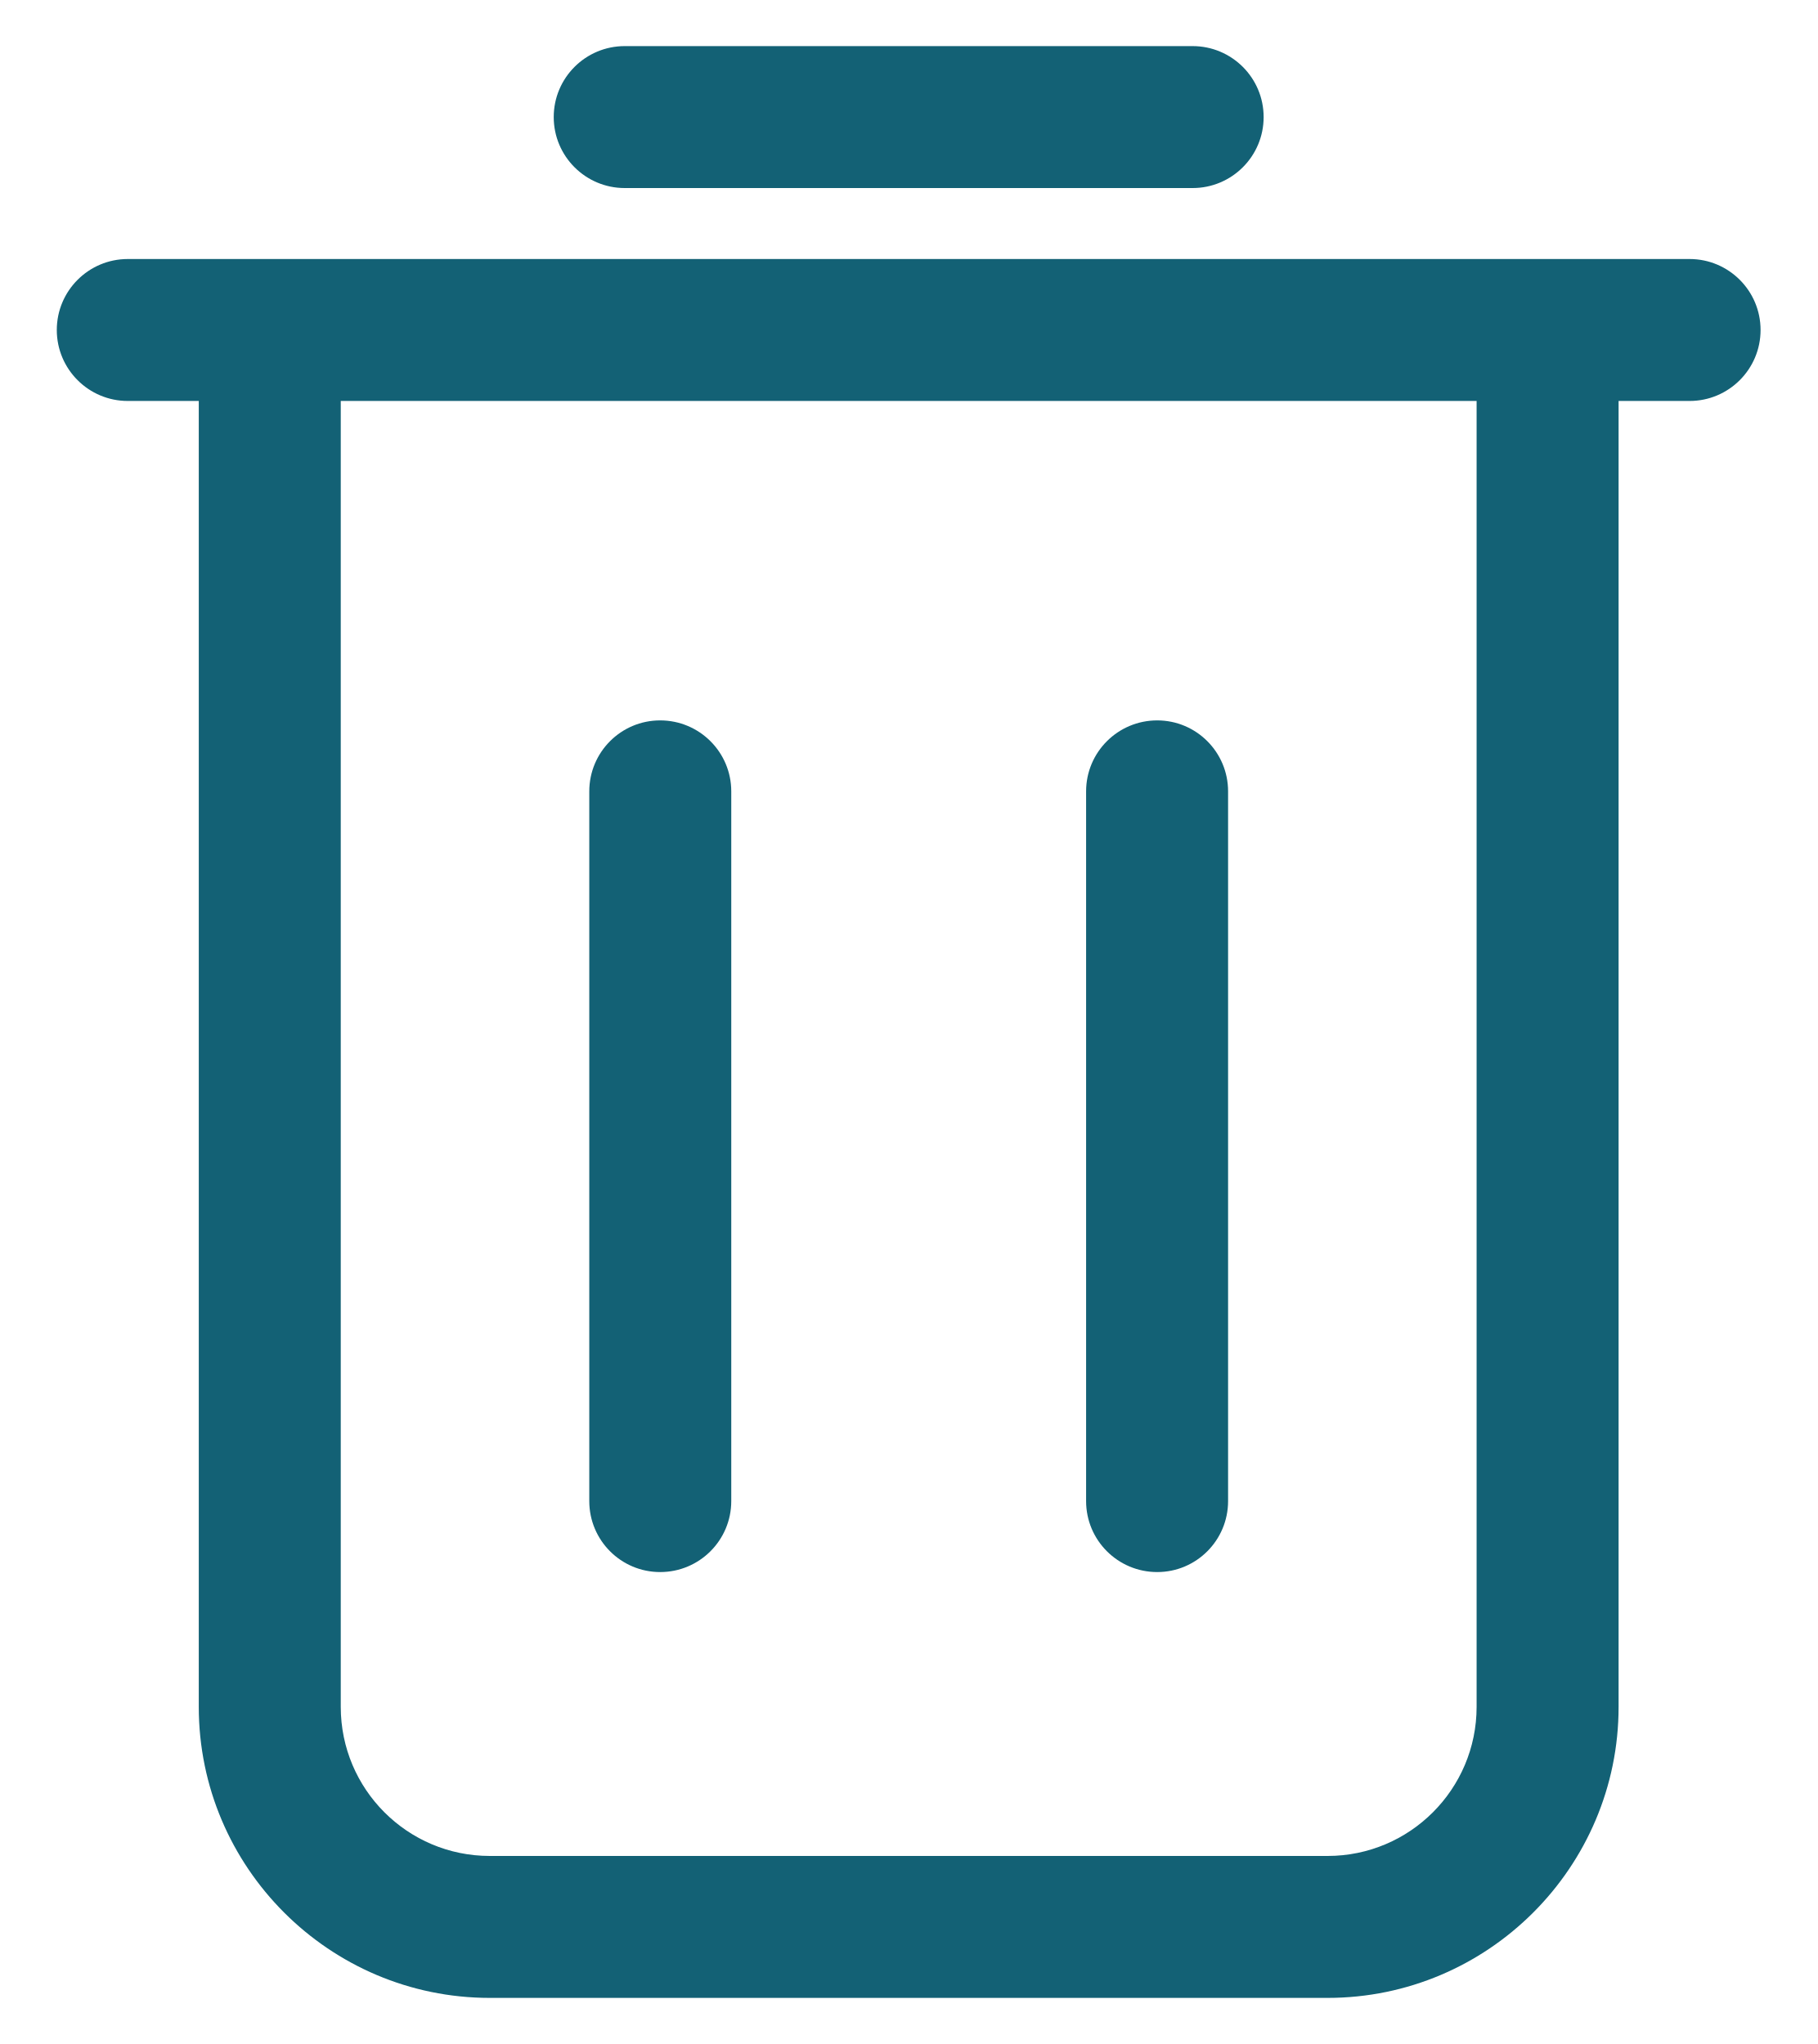
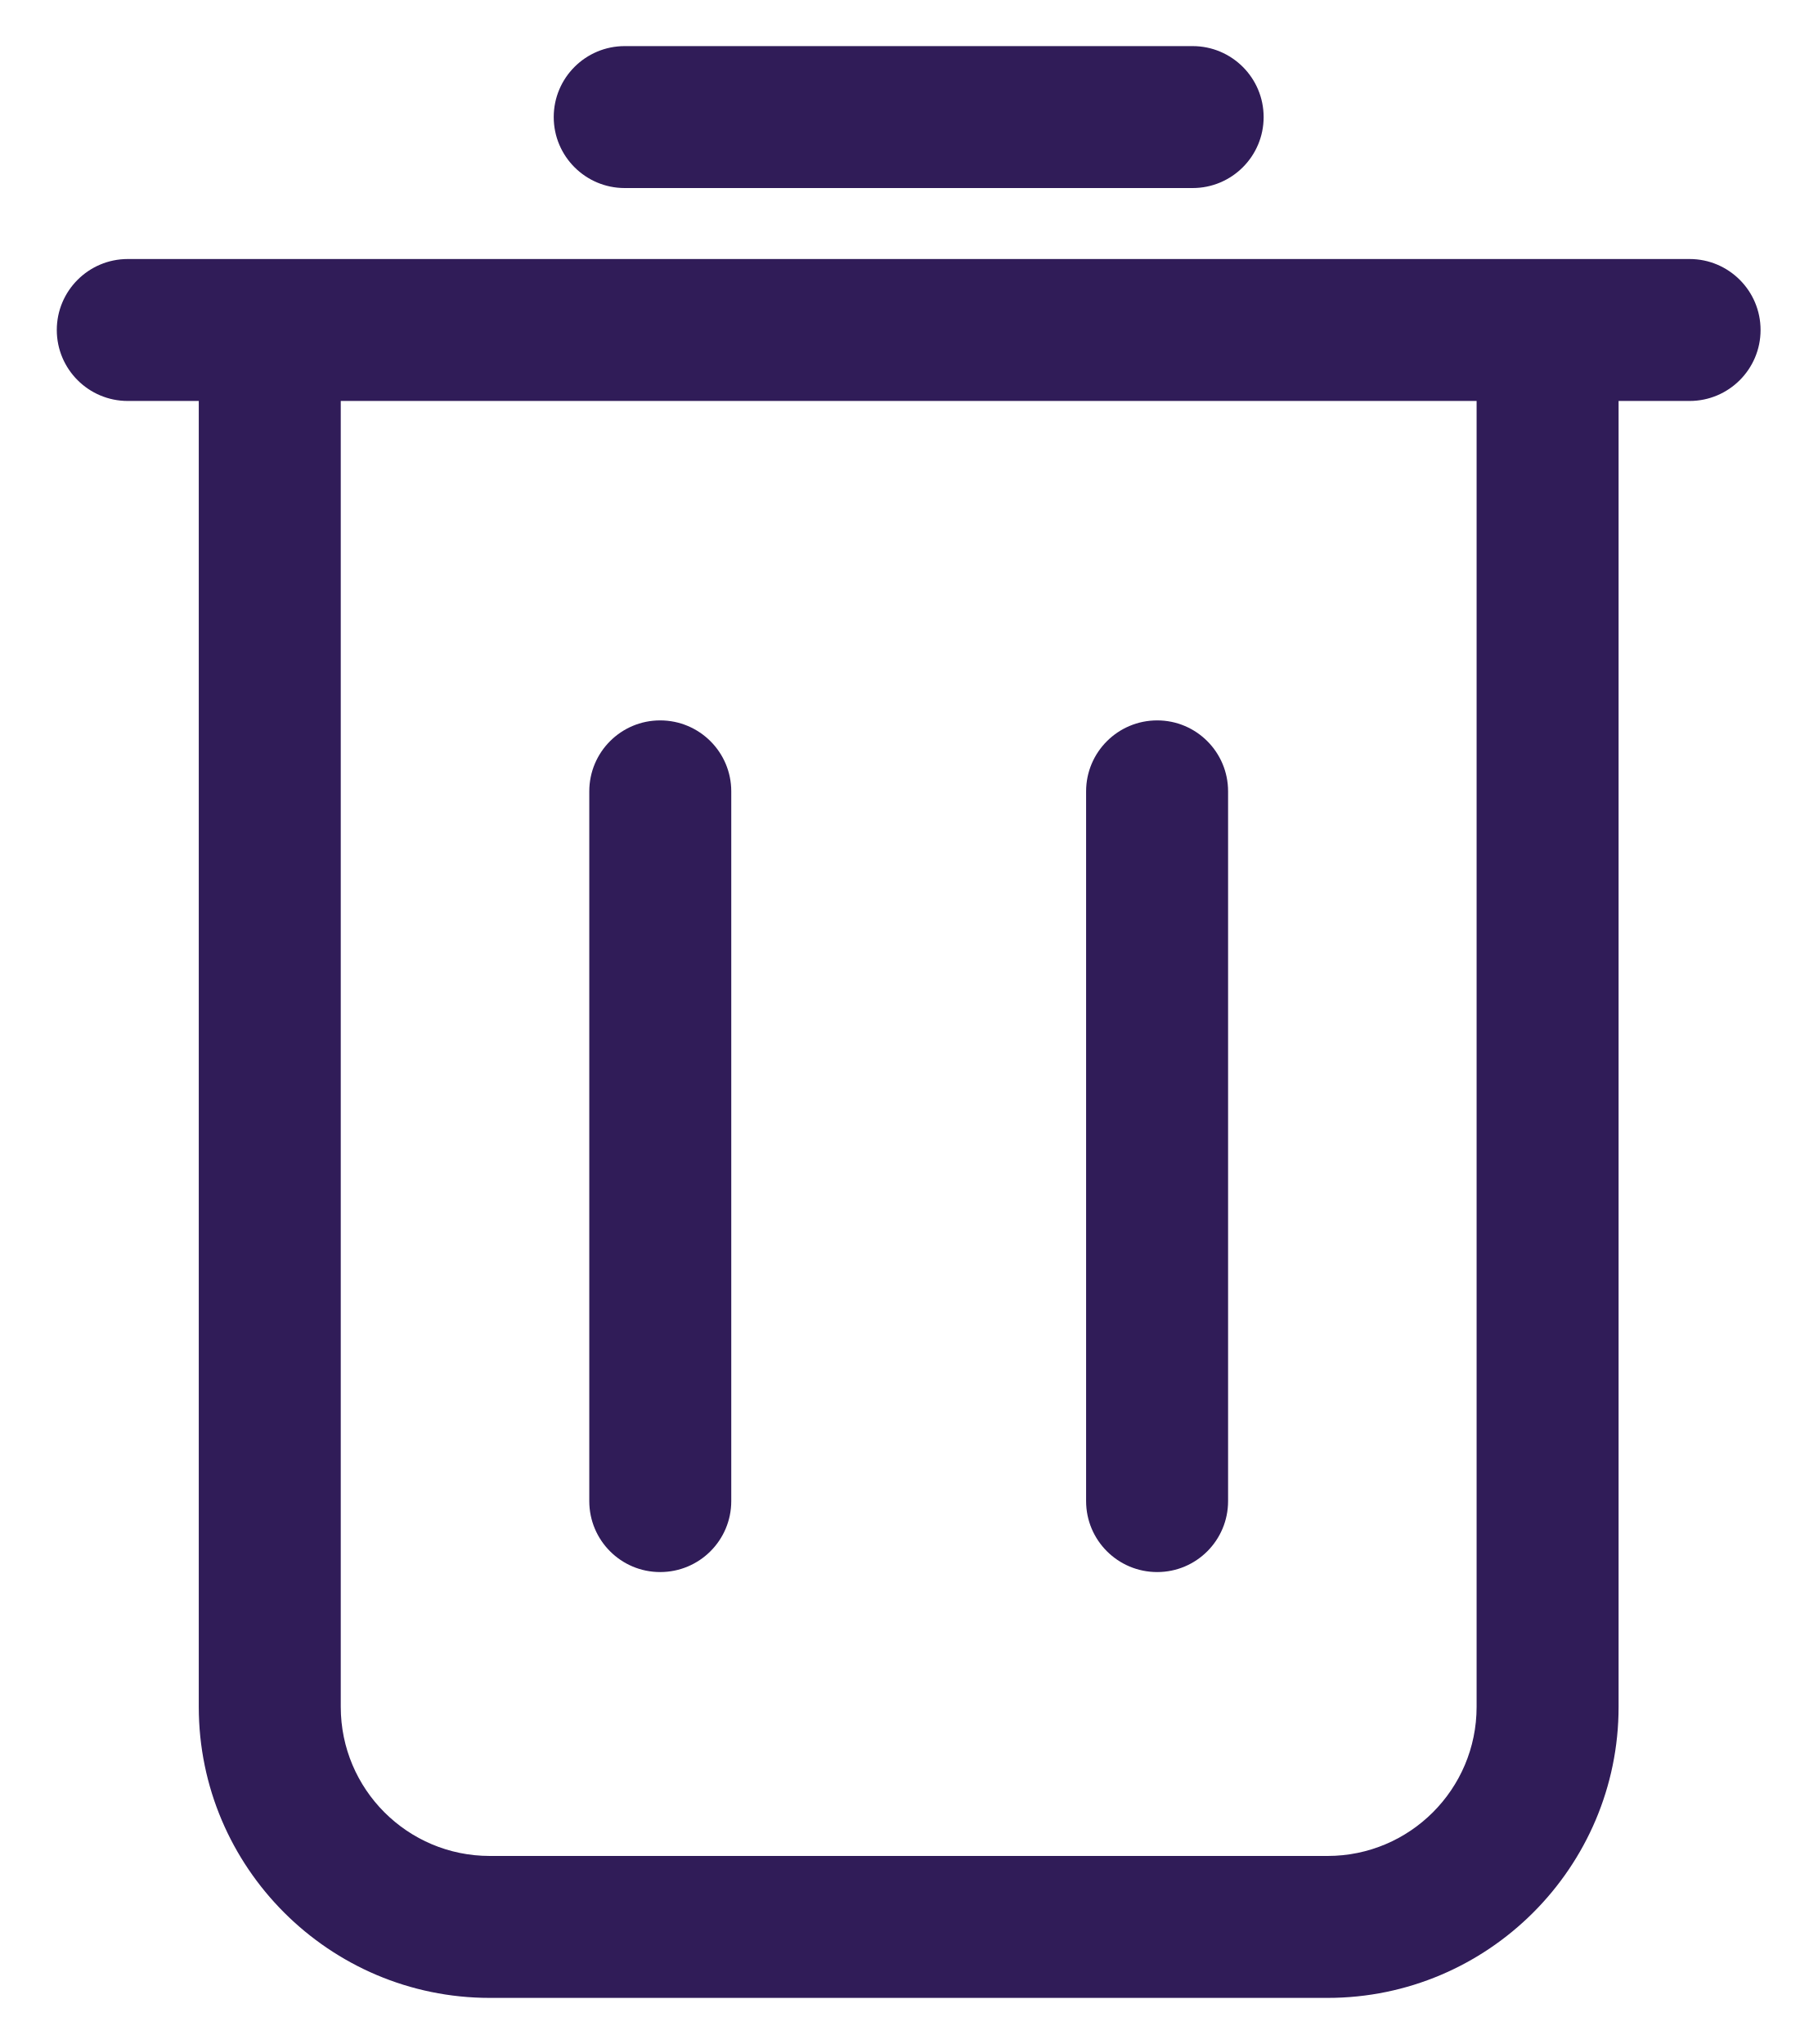
<svg xmlns="http://www.w3.org/2000/svg" width="16" height="18" viewBox="0 0 16 18" fill="none">
-   <path d="M10.188 13.844C10.533 13.844 10.812 13.564 10.812 13.219V6.969C10.812 6.624 10.533 6.344 10.188 6.344C9.842 6.344 9.562 6.624 9.562 6.969V13.219C9.562 13.564 9.842 13.844 10.188 13.844Z" fill="#136175" />
-   <path d="M5.812 13.844C6.158 13.844 6.438 13.564 6.438 13.219V6.969C6.438 6.624 6.158 6.344 5.812 6.344C5.467 6.344 5.188 6.624 5.188 6.969V13.219C5.188 13.564 5.467 13.844 5.812 13.844Z" fill="#136175" />
-   <path d="M10.5 1.656C10.845 1.656 11.125 1.376 11.125 1.031C11.125 0.686 10.845 0.406 10.5 0.406H5.5C5.155 0.406 4.875 0.686 4.875 1.031C4.875 1.376 5.155 1.656 5.5 1.656H10.5Z" fill="#136175" />
-   <path d="M1.125 2.281C0.78 2.281 0.5 2.561 0.5 2.906C0.5 3.251 0.78 3.531 1.125 3.531H1.75V15.031C1.75 16.444 2.9 17.594 4.312 17.594H11.688C13.1 17.594 14.25 16.444 14.25 15.031V3.531H14.875C15.22 3.531 15.5 3.251 15.5 2.906C15.5 2.561 15.22 2.281 14.875 2.281H13.625H2.375H1.125ZM13 3.531V15.031C13 15.756 12.412 16.344 11.688 16.344H4.312C3.587 16.344 3 15.756 3 15.031V3.531H13Z" fill="#136175" />
+   <path d="M10.188 13.844C10.533 13.844 10.812 13.564 10.812 13.219V6.969C10.812 6.624 10.533 6.344 10.188 6.344C9.842 6.344 9.562 6.624 9.562 6.969V13.219C9.562 13.564 9.842 13.844 10.188 13.844Z" fill="#301C58" />
+   <path d="M5.812 13.844C6.158 13.844 6.438 13.564 6.438 13.219V6.969C6.438 6.624 6.158 6.344 5.812 6.344C5.467 6.344 5.188 6.624 5.188 6.969V13.219C5.188 13.564 5.467 13.844 5.812 13.844Z" fill="#301C58" />
+   <path d="M10.5 1.656C10.845 1.656 11.125 1.376 11.125 1.031C11.125 0.686 10.845 0.406 10.5 0.406H5.5C5.155 0.406 4.875 0.686 4.875 1.031C4.875 1.376 5.155 1.656 5.5 1.656H10.5Z" fill="#301C58" />
+   <path d="M1.125 2.281C0.78 2.281 0.5 2.561 0.5 2.906C0.5 3.251 0.78 3.531 1.125 3.531H1.75V15.031C1.75 16.444 2.9 17.594 4.312 17.594H11.688C13.1 17.594 14.25 16.444 14.25 15.031V3.531H14.875C15.22 3.531 15.5 3.251 15.5 2.906C15.5 2.561 15.22 2.281 14.875 2.281H13.625H2.375H1.125ZM13 3.531V15.031C13 15.756 12.412 16.344 11.688 16.344H4.312C3.587 16.344 3 15.756 3 15.031V3.531H13Z" fill="#301C58" />
</svg>
